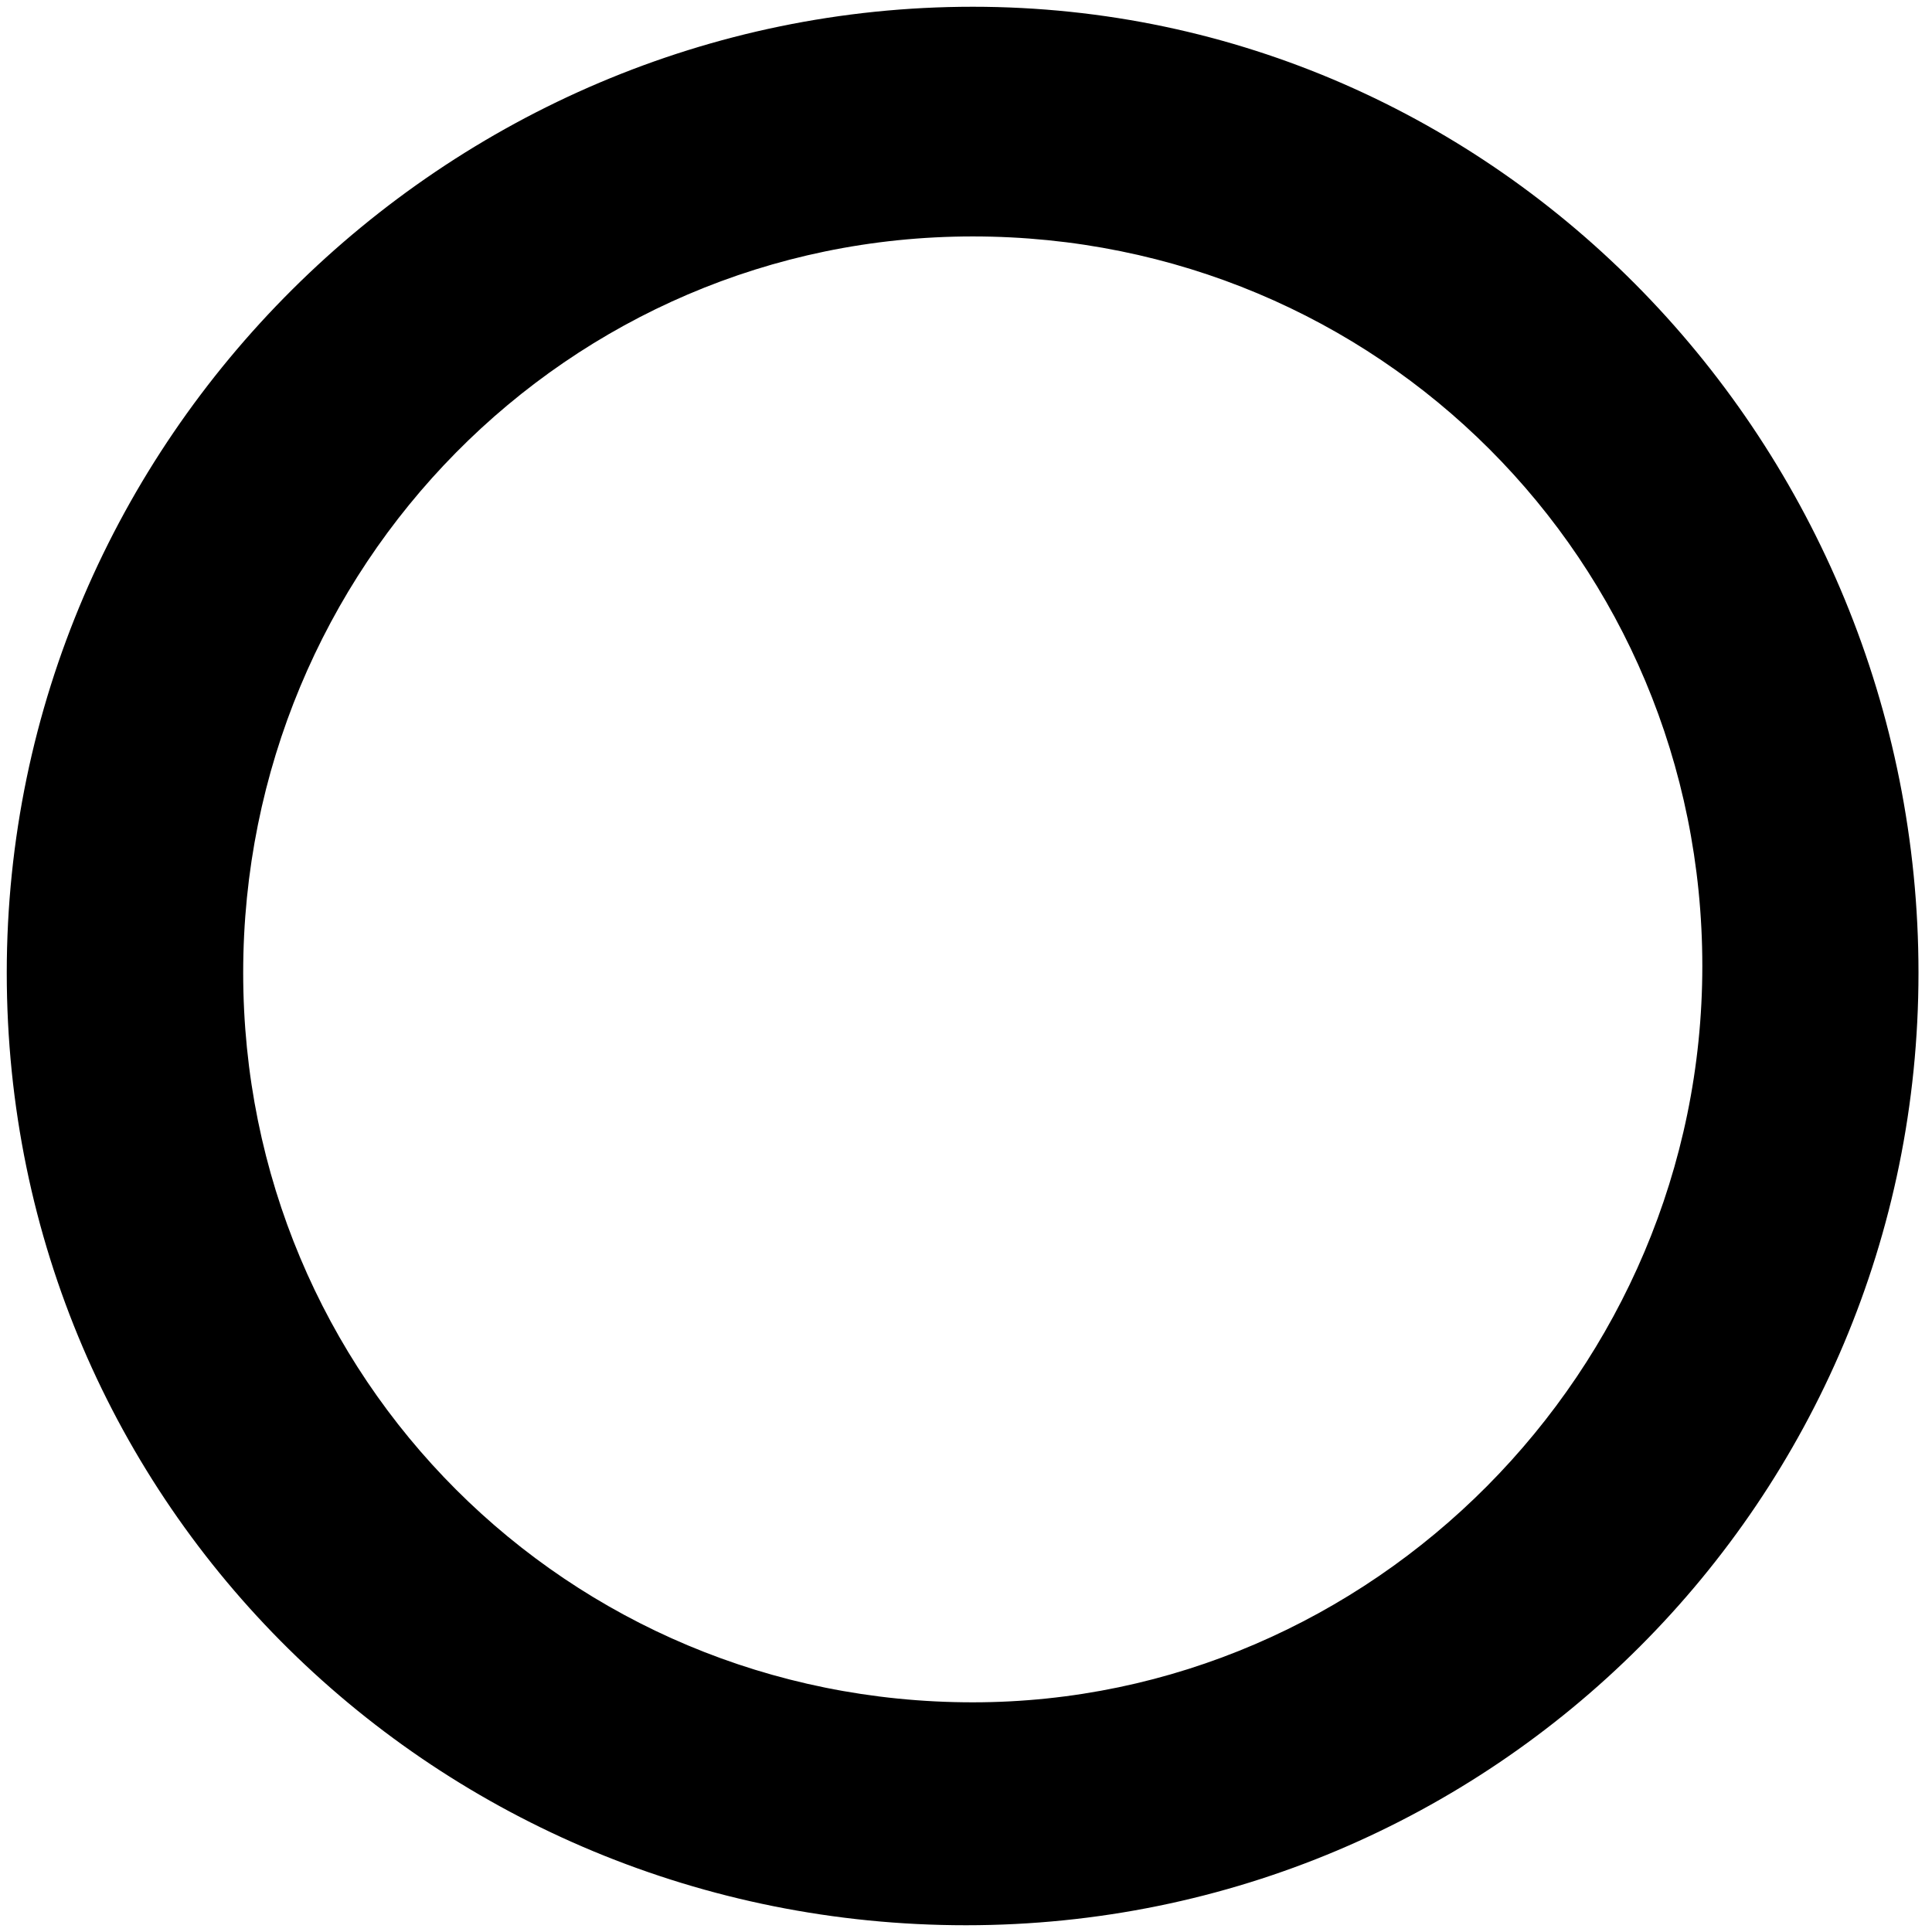
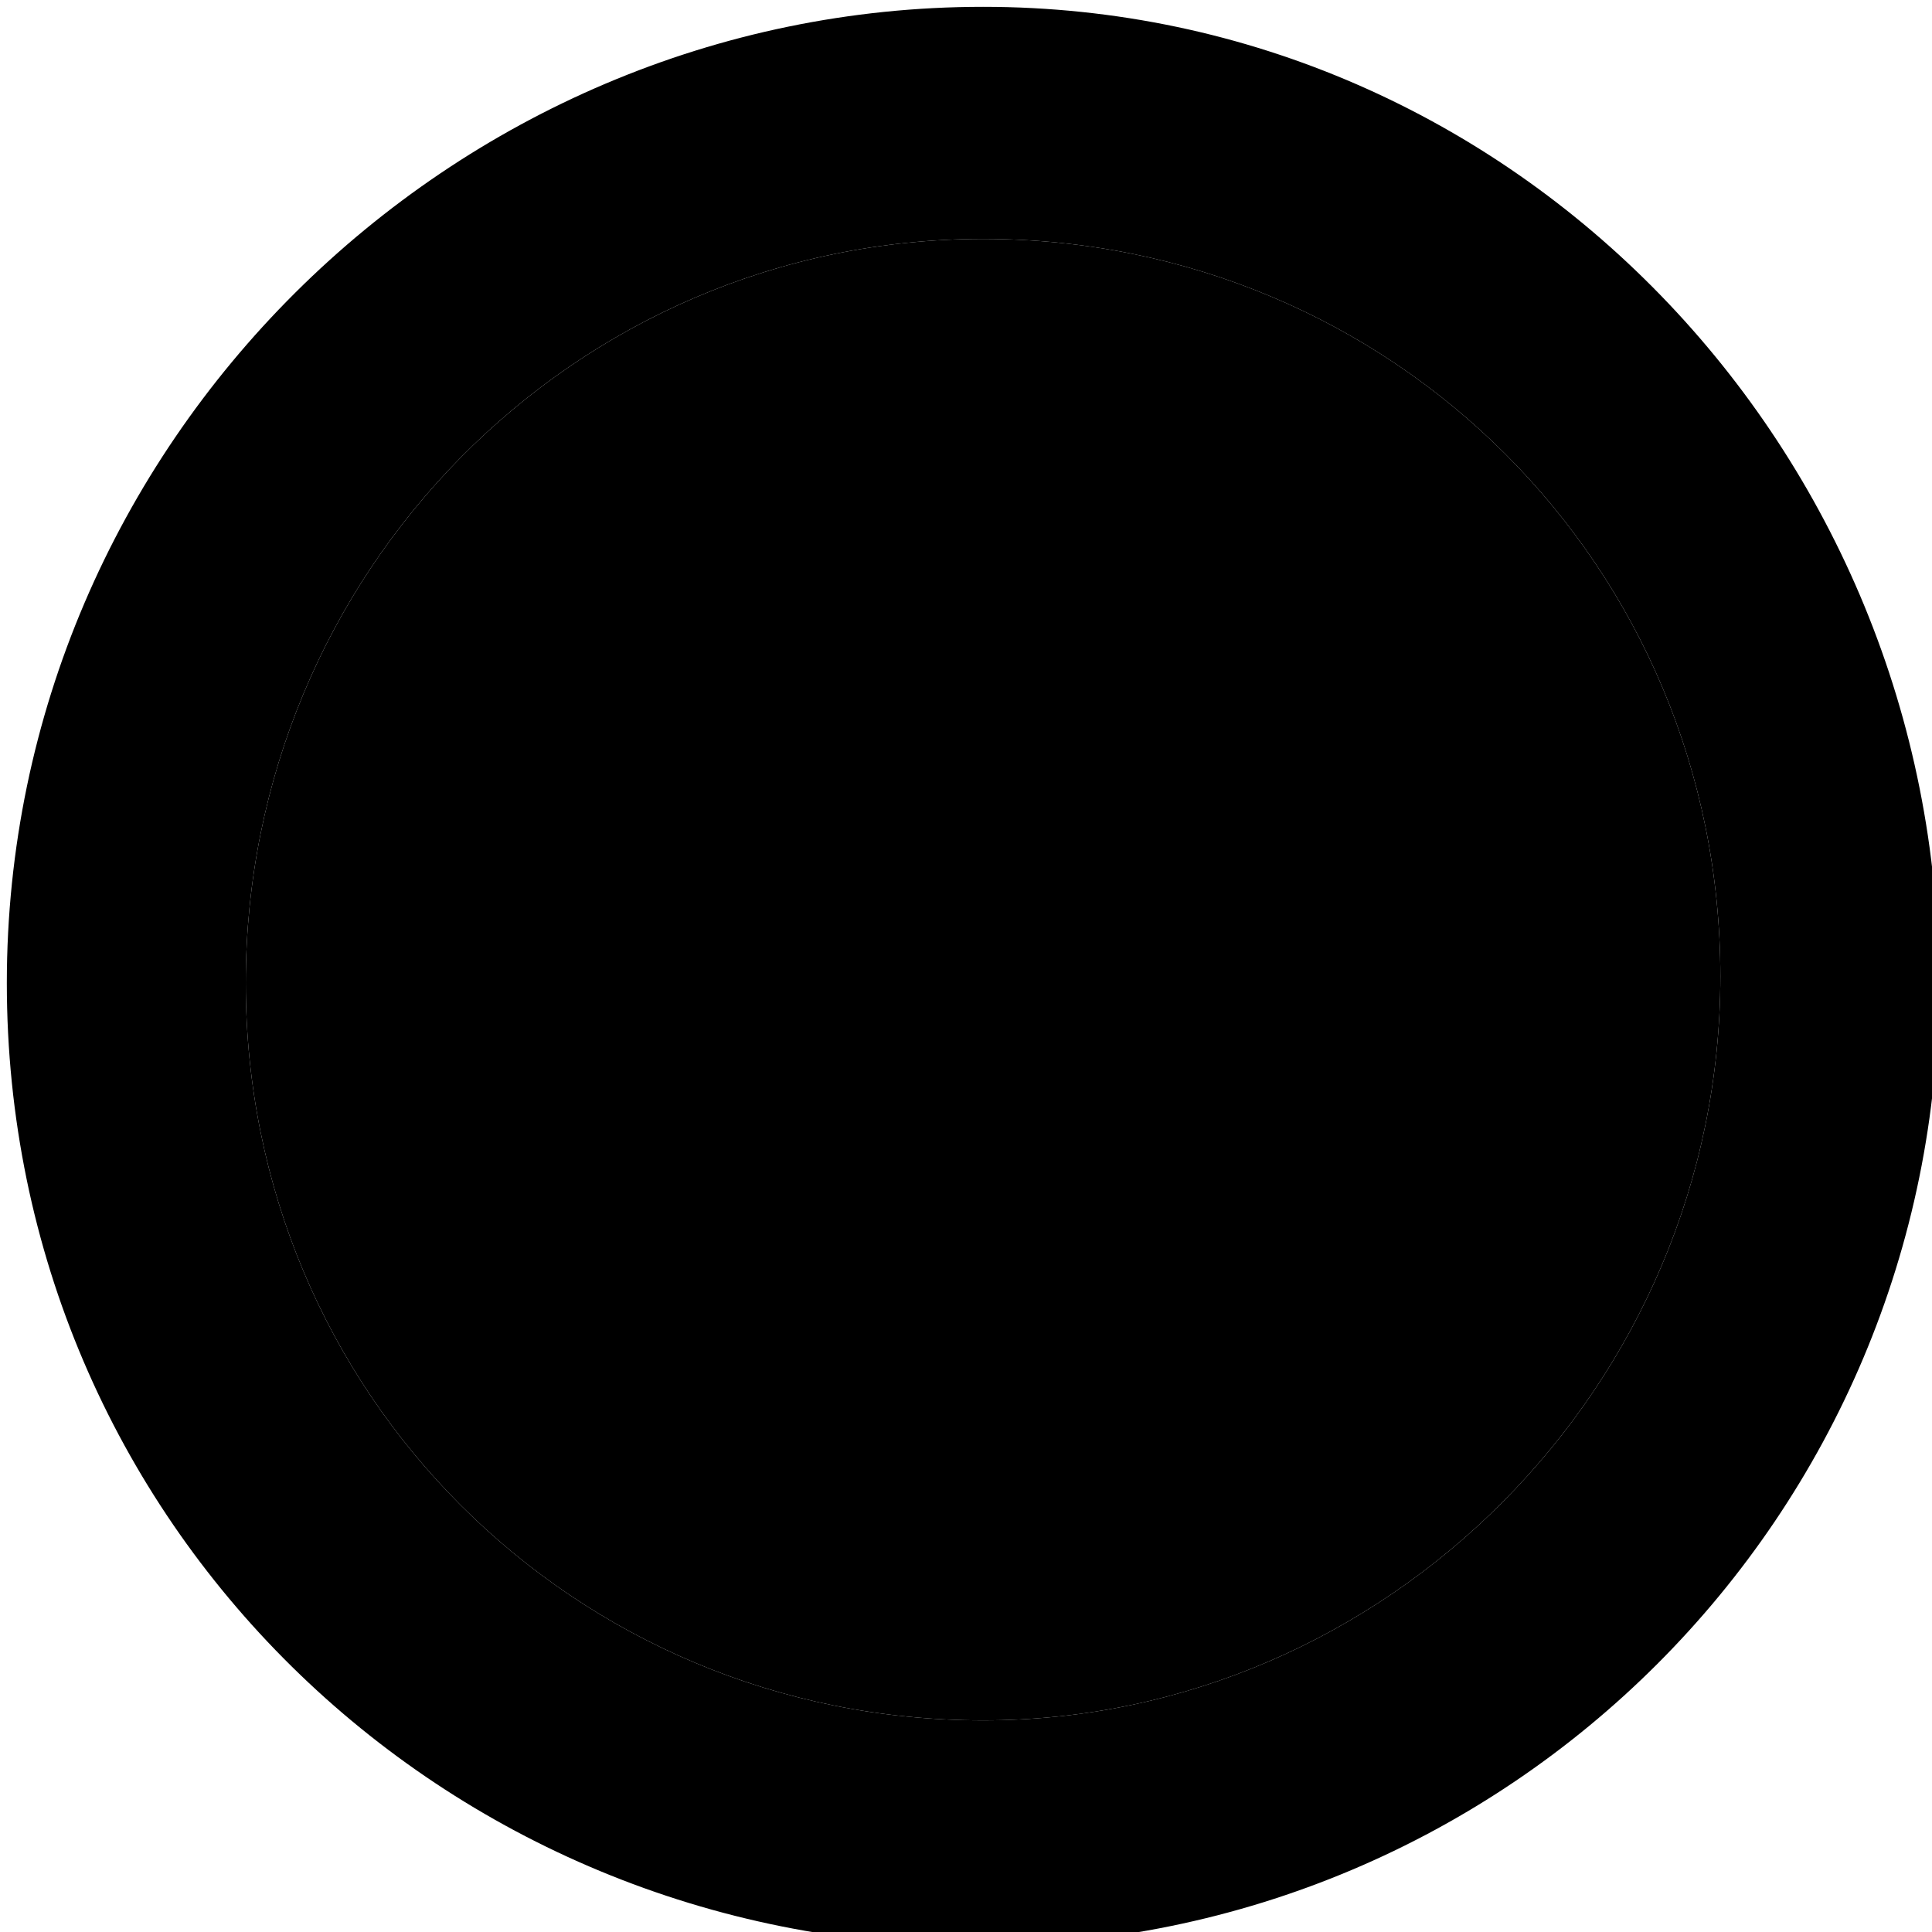
- <svg xmlns="http://www.w3.org/2000/svg" id="circle" viewBox="0 0 28.6 28.6">
-   <path d="M14.4.1C6.6.1.1 6.5.1 14.4s6.4 14.1 14.2 14.1 14.1-6.3 14.1-14.1S22.2.1 14.4.1zm0 25.1c-6 0-10.8-4.8-10.8-10.8S8.4 3.5 14.4 3.5s10.8 4.8 10.8 10.8-4.9 10.9-10.8 10.9z" />
+ <svg xmlns="http://www.w3.org/2000/svg" id="square" viewBox="0 0 28.3 28.3">
+   <path data-id="foreground" d="M14.4.1C6.6.1.1 6.5.1 14.4s6.4 14.1 14.2 14.1c7.8 0 14.1-6.3 14.1-14.1S22.2.1 14.4.1zm0 25.1c-6 0-10.8-4.8-10.8-10.8 0-6 4.8-10.9 10.8-10.9 6 0 10.8 4.8 10.8 10.8 0 6-4.9 10.9-10.8 10.9z" />
+   <path data-id="background" d="M14.4 25.2c-6 0-10.8-4.8-10.8-10.8 0-6 4.8-10.9 10.8-10.9 6 0 10.8 4.8 10.8 10.8 0 6-4.9 10.9-10.8 10.9z" />
</svg>
